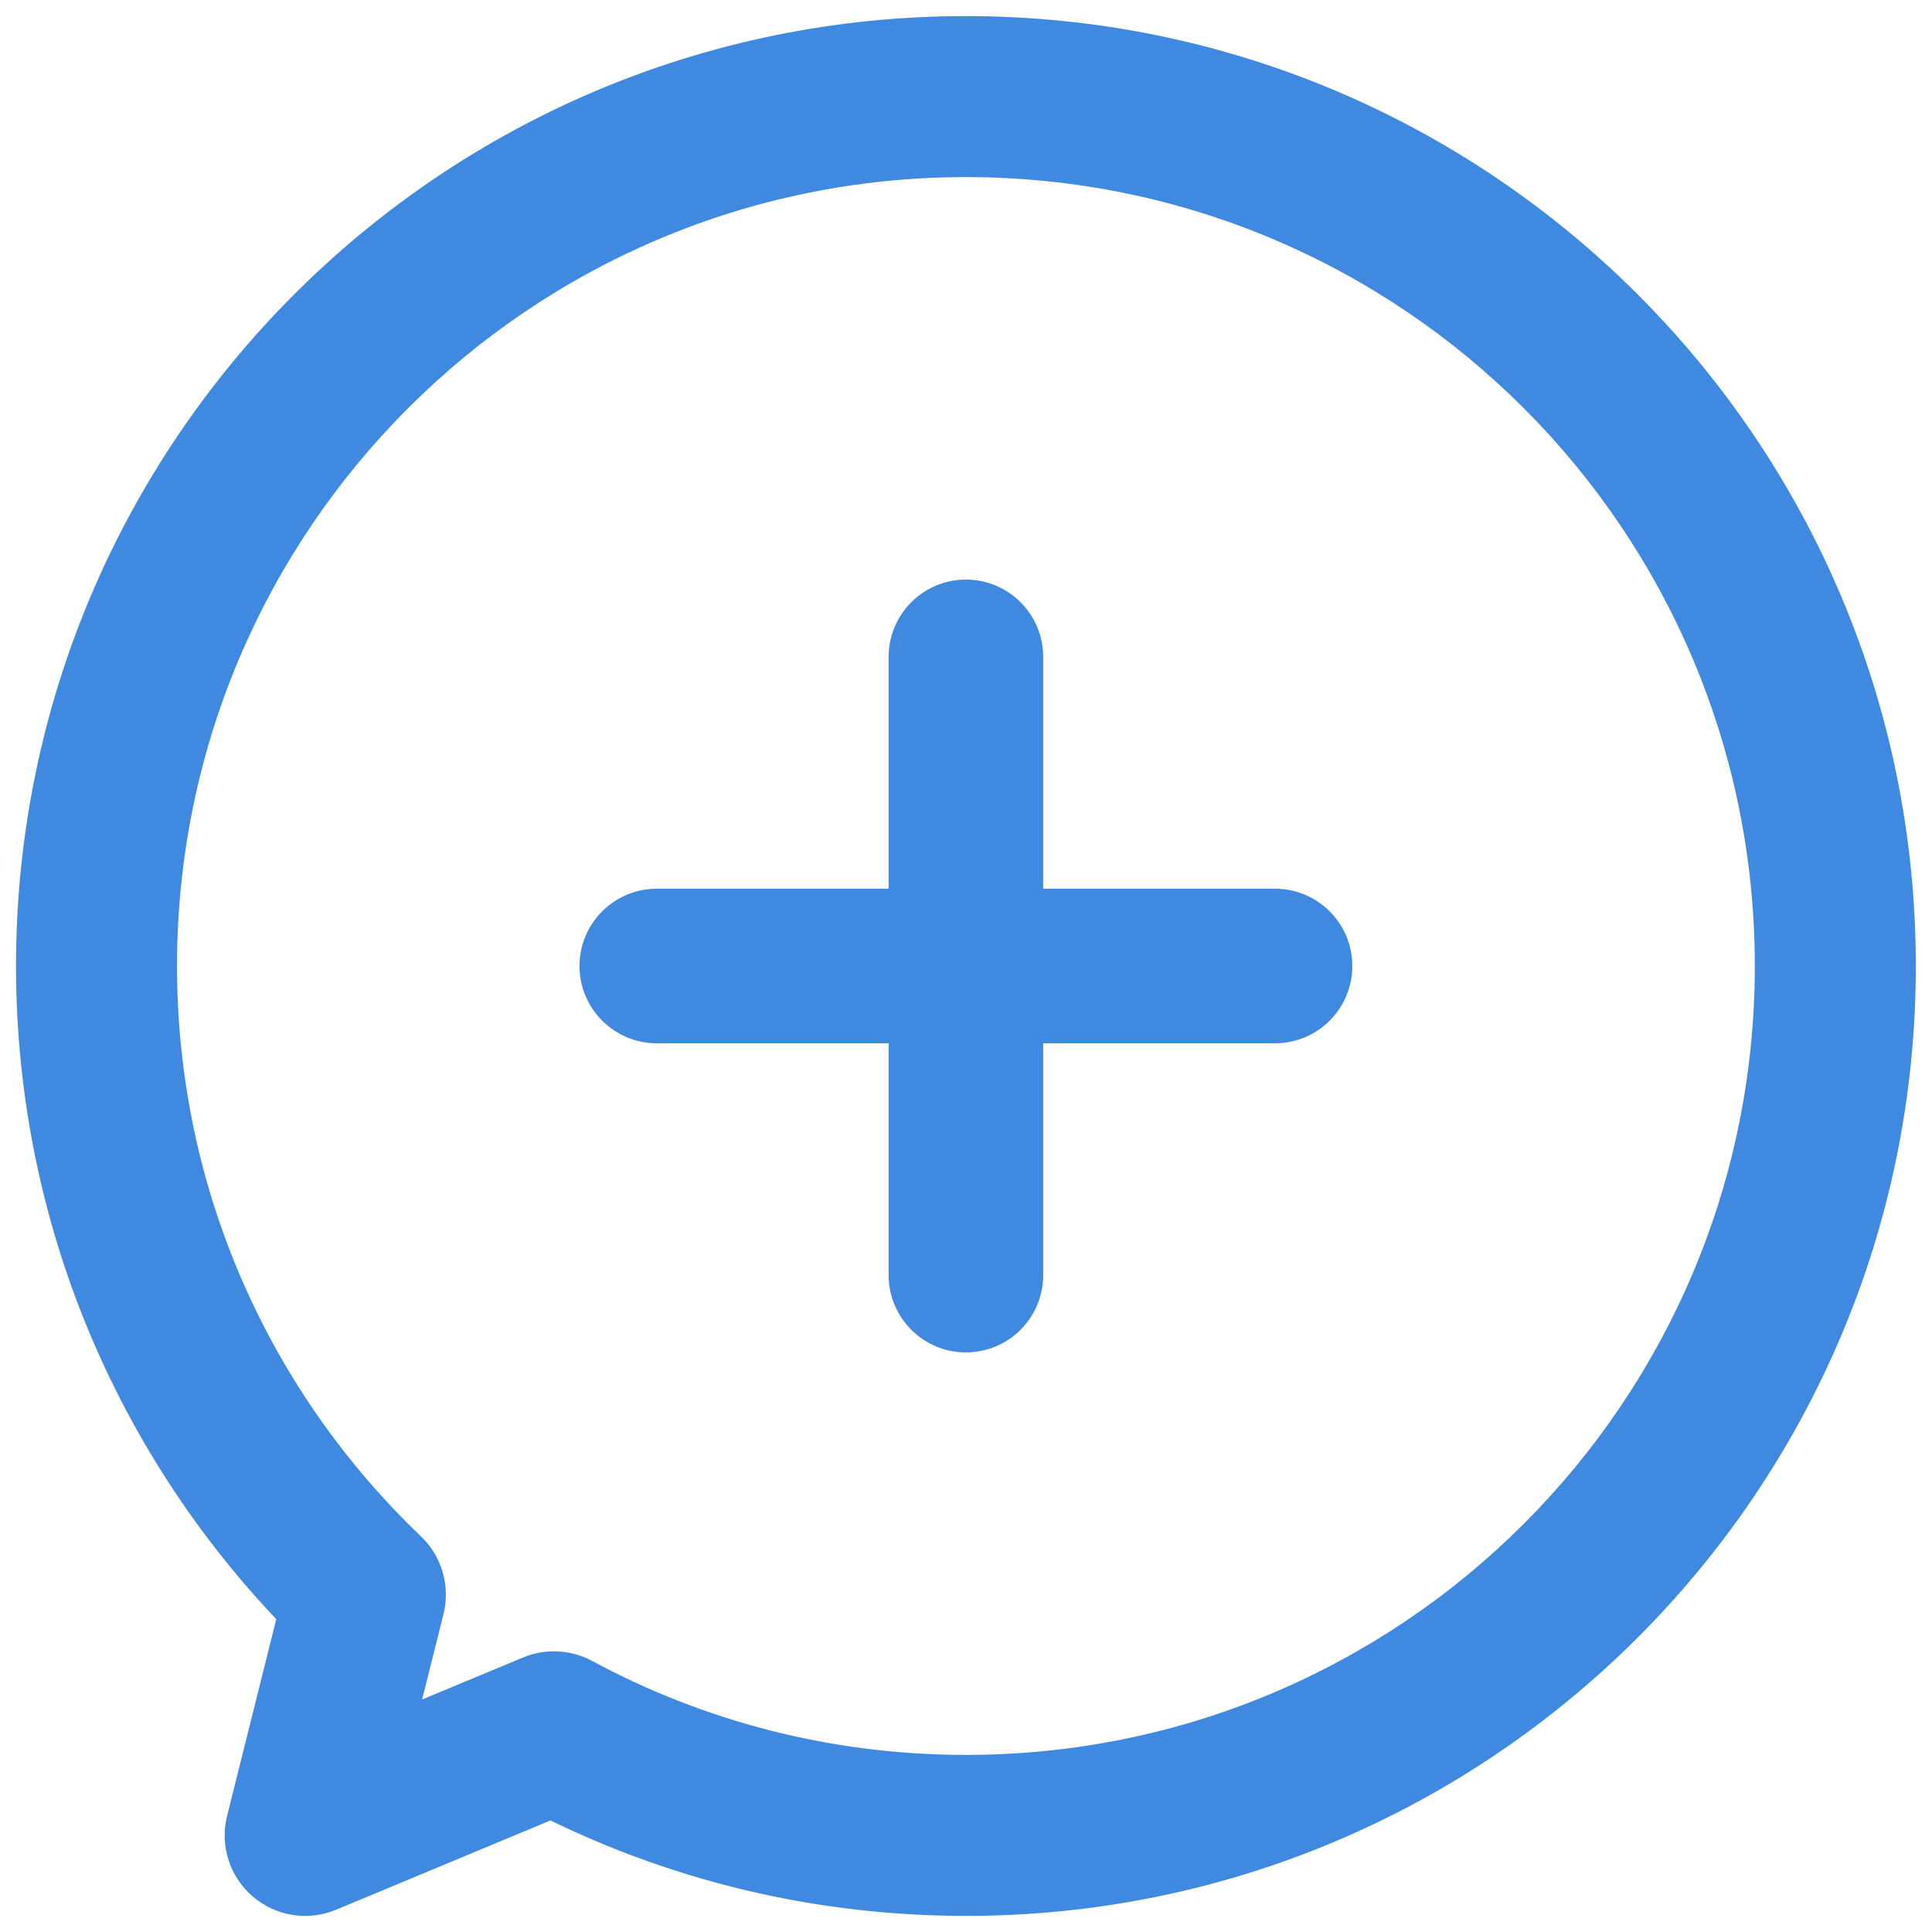
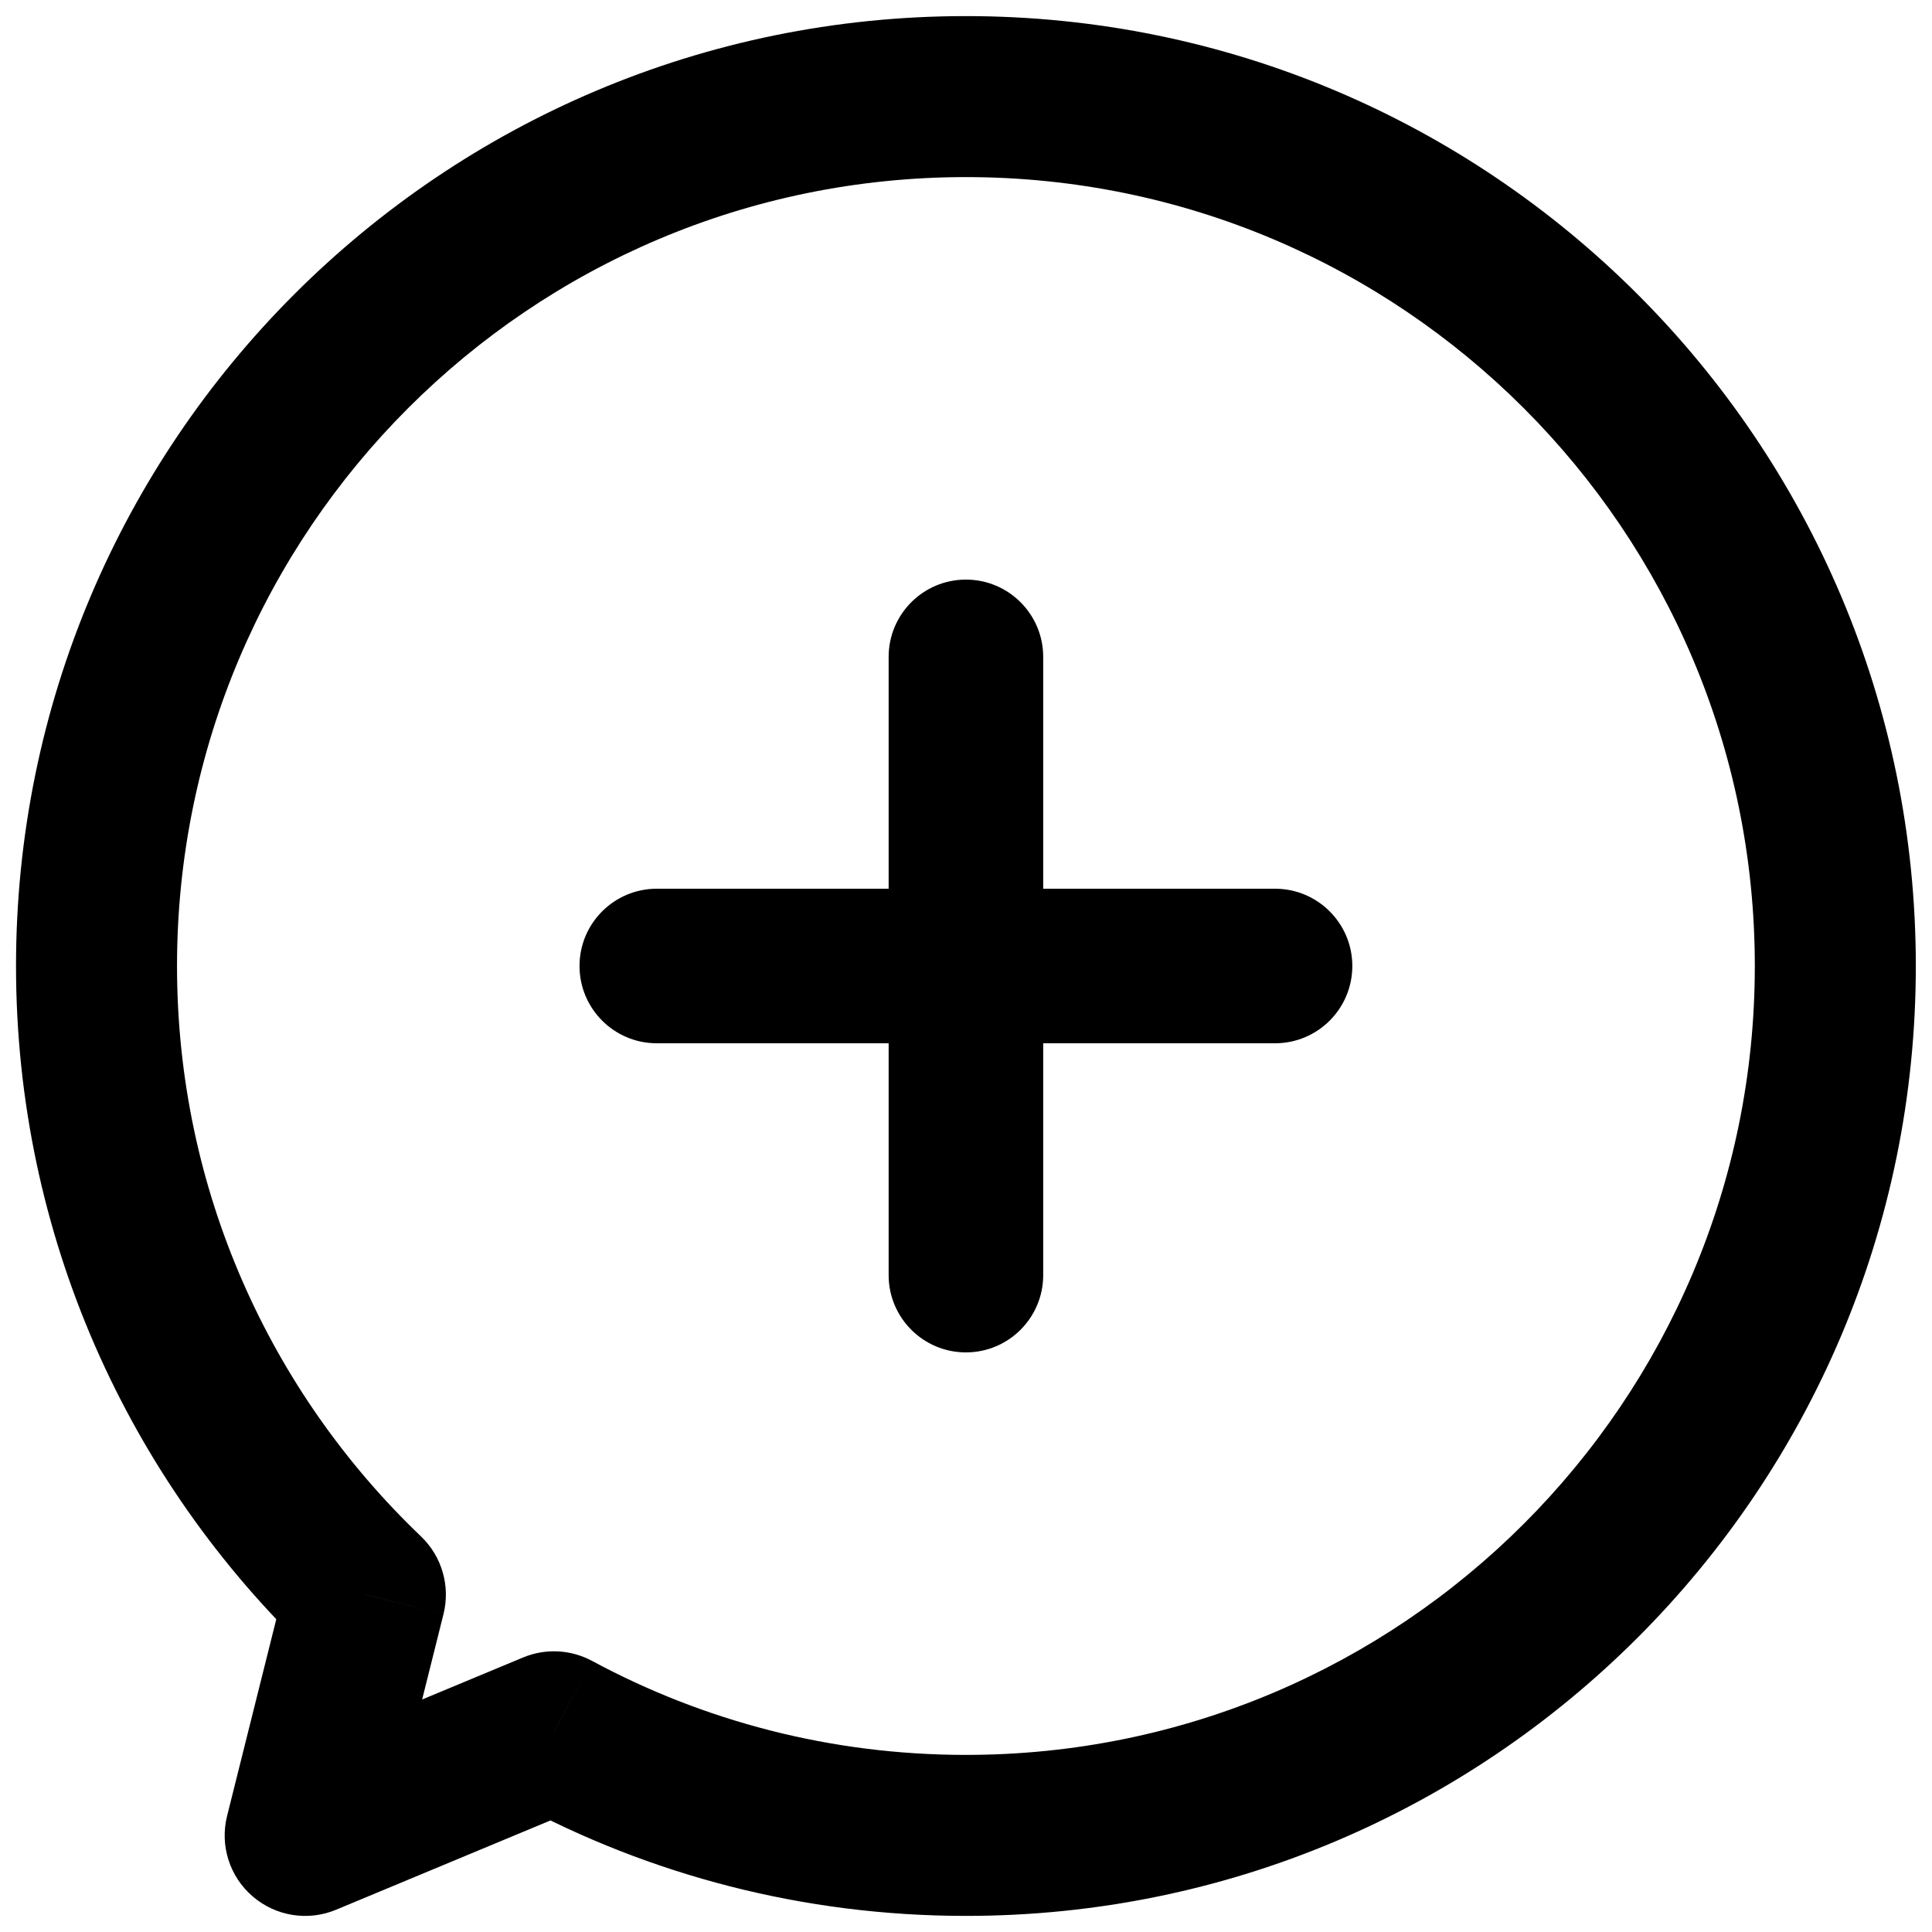
<svg xmlns="http://www.w3.org/2000/svg" width="24" height="24" viewBox="0 0 24 24" fill="none">
-   <path d="M4.539 19.809L5.509 20.052C5.596 19.703 5.49 19.335 5.23 19.086L4.539 19.809ZM3.791 22.8L2.821 22.558C2.729 22.925 2.852 23.312 3.139 23.558C3.426 23.805 3.827 23.869 4.176 23.723L3.791 22.8ZM6.881 21.513L7.356 20.633C7.09 20.49 6.775 20.474 6.497 20.59L6.881 21.513ZM21.799 12C21.799 17.413 17.412 21.8 11.999 21.8V23.8C18.516 23.8 23.799 18.517 23.799 12H21.799ZM11.999 2.2C17.412 2.2 21.799 6.588 21.799 12H23.799C23.799 5.483 18.516 0.2 11.999 0.2V2.2ZM2.199 12C2.199 6.588 6.587 2.2 11.999 2.2V0.2C5.482 0.2 0.199 5.483 0.199 12H2.199ZM5.23 19.086C3.361 17.301 2.199 14.787 2.199 12H0.199C0.199 15.355 1.601 18.385 3.848 20.532L5.23 19.086ZM4.761 23.043L5.509 20.052L3.569 19.567L2.821 22.558L4.761 23.043ZM6.497 20.59L3.406 21.877L4.176 23.723L7.266 22.436L6.497 20.59ZM11.999 21.8C10.317 21.8 8.737 21.377 7.356 20.633L6.407 22.393C8.072 23.291 9.978 23.8 11.999 23.8V21.8Z" fill="#3F8AE0" />
-   <path fill-rule="evenodd" clip-rule="evenodd" d="M11.999 7.2C12.529 7.2 12.959 7.63 12.959 8.16V11.04H15.839C16.369 11.04 16.799 11.47 16.799 12C16.799 12.53 16.369 12.96 15.839 12.96H12.959V15.84C12.959 16.37 12.529 16.8 11.999 16.8C11.469 16.8 11.039 16.37 11.039 15.84V12.96H8.159C7.629 12.96 7.199 12.53 7.199 12C7.199 11.47 7.629 11.04 8.159 11.04H11.039V8.16C11.039 7.63 11.469 7.2 11.999 7.2Z" fill="#3F8AE0" />
+   <path d="M4.539 19.809L5.509 20.052C5.596 19.703 5.49 19.335 5.23 19.086L4.539 19.809ZM3.791 22.8L2.821 22.558C2.729 22.925 2.852 23.312 3.139 23.558C3.426 23.805 3.827 23.869 4.176 23.723L3.791 22.8ZM6.881 21.513L7.356 20.633C7.09 20.49 6.775 20.474 6.497 20.59L6.881 21.513ZM21.799 12C21.799 17.413 17.412 21.8 11.999 21.8V23.8C18.516 23.8 23.799 18.517 23.799 12H21.799ZM11.999 2.2C17.412 2.2 21.799 6.588 21.799 12H23.799C23.799 5.483 18.516 0.2 11.999 0.2V2.2ZM2.199 12C2.199 6.588 6.587 2.2 11.999 2.2V0.2C5.482 0.2 0.199 5.483 0.199 12H2.199ZM5.23 19.086C3.361 17.301 2.199 14.787 2.199 12H0.199C0.199 15.355 1.601 18.385 3.848 20.532L5.23 19.086ZM4.761 23.043L5.509 20.052L3.569 19.567L2.821 22.558L4.761 23.043ZM6.497 20.59L3.406 21.877L4.176 23.723L7.266 22.436L6.497 20.59ZM11.999 21.8C10.317 21.8 8.737 21.377 7.356 20.633L6.407 22.393C8.072 23.291 9.978 23.8 11.999 23.8V21.8Z" fill="currentColor" />
+   <path fill-rule="evenodd" clip-rule="evenodd" d="M11.999 7.2C12.529 7.2 12.959 7.63 12.959 8.16V11.04H15.839C16.369 11.04 16.799 11.47 16.799 12C16.799 12.53 16.369 12.96 15.839 12.96H12.959V15.84C12.959 16.37 12.529 16.8 11.999 16.8C11.469 16.8 11.039 16.37 11.039 15.84V12.96H8.159C7.629 12.96 7.199 12.53 7.199 12C7.199 11.47 7.629 11.04 8.159 11.04H11.039V8.16C11.039 7.63 11.469 7.2 11.999 7.2Z" fill="currentColor" />
</svg>
